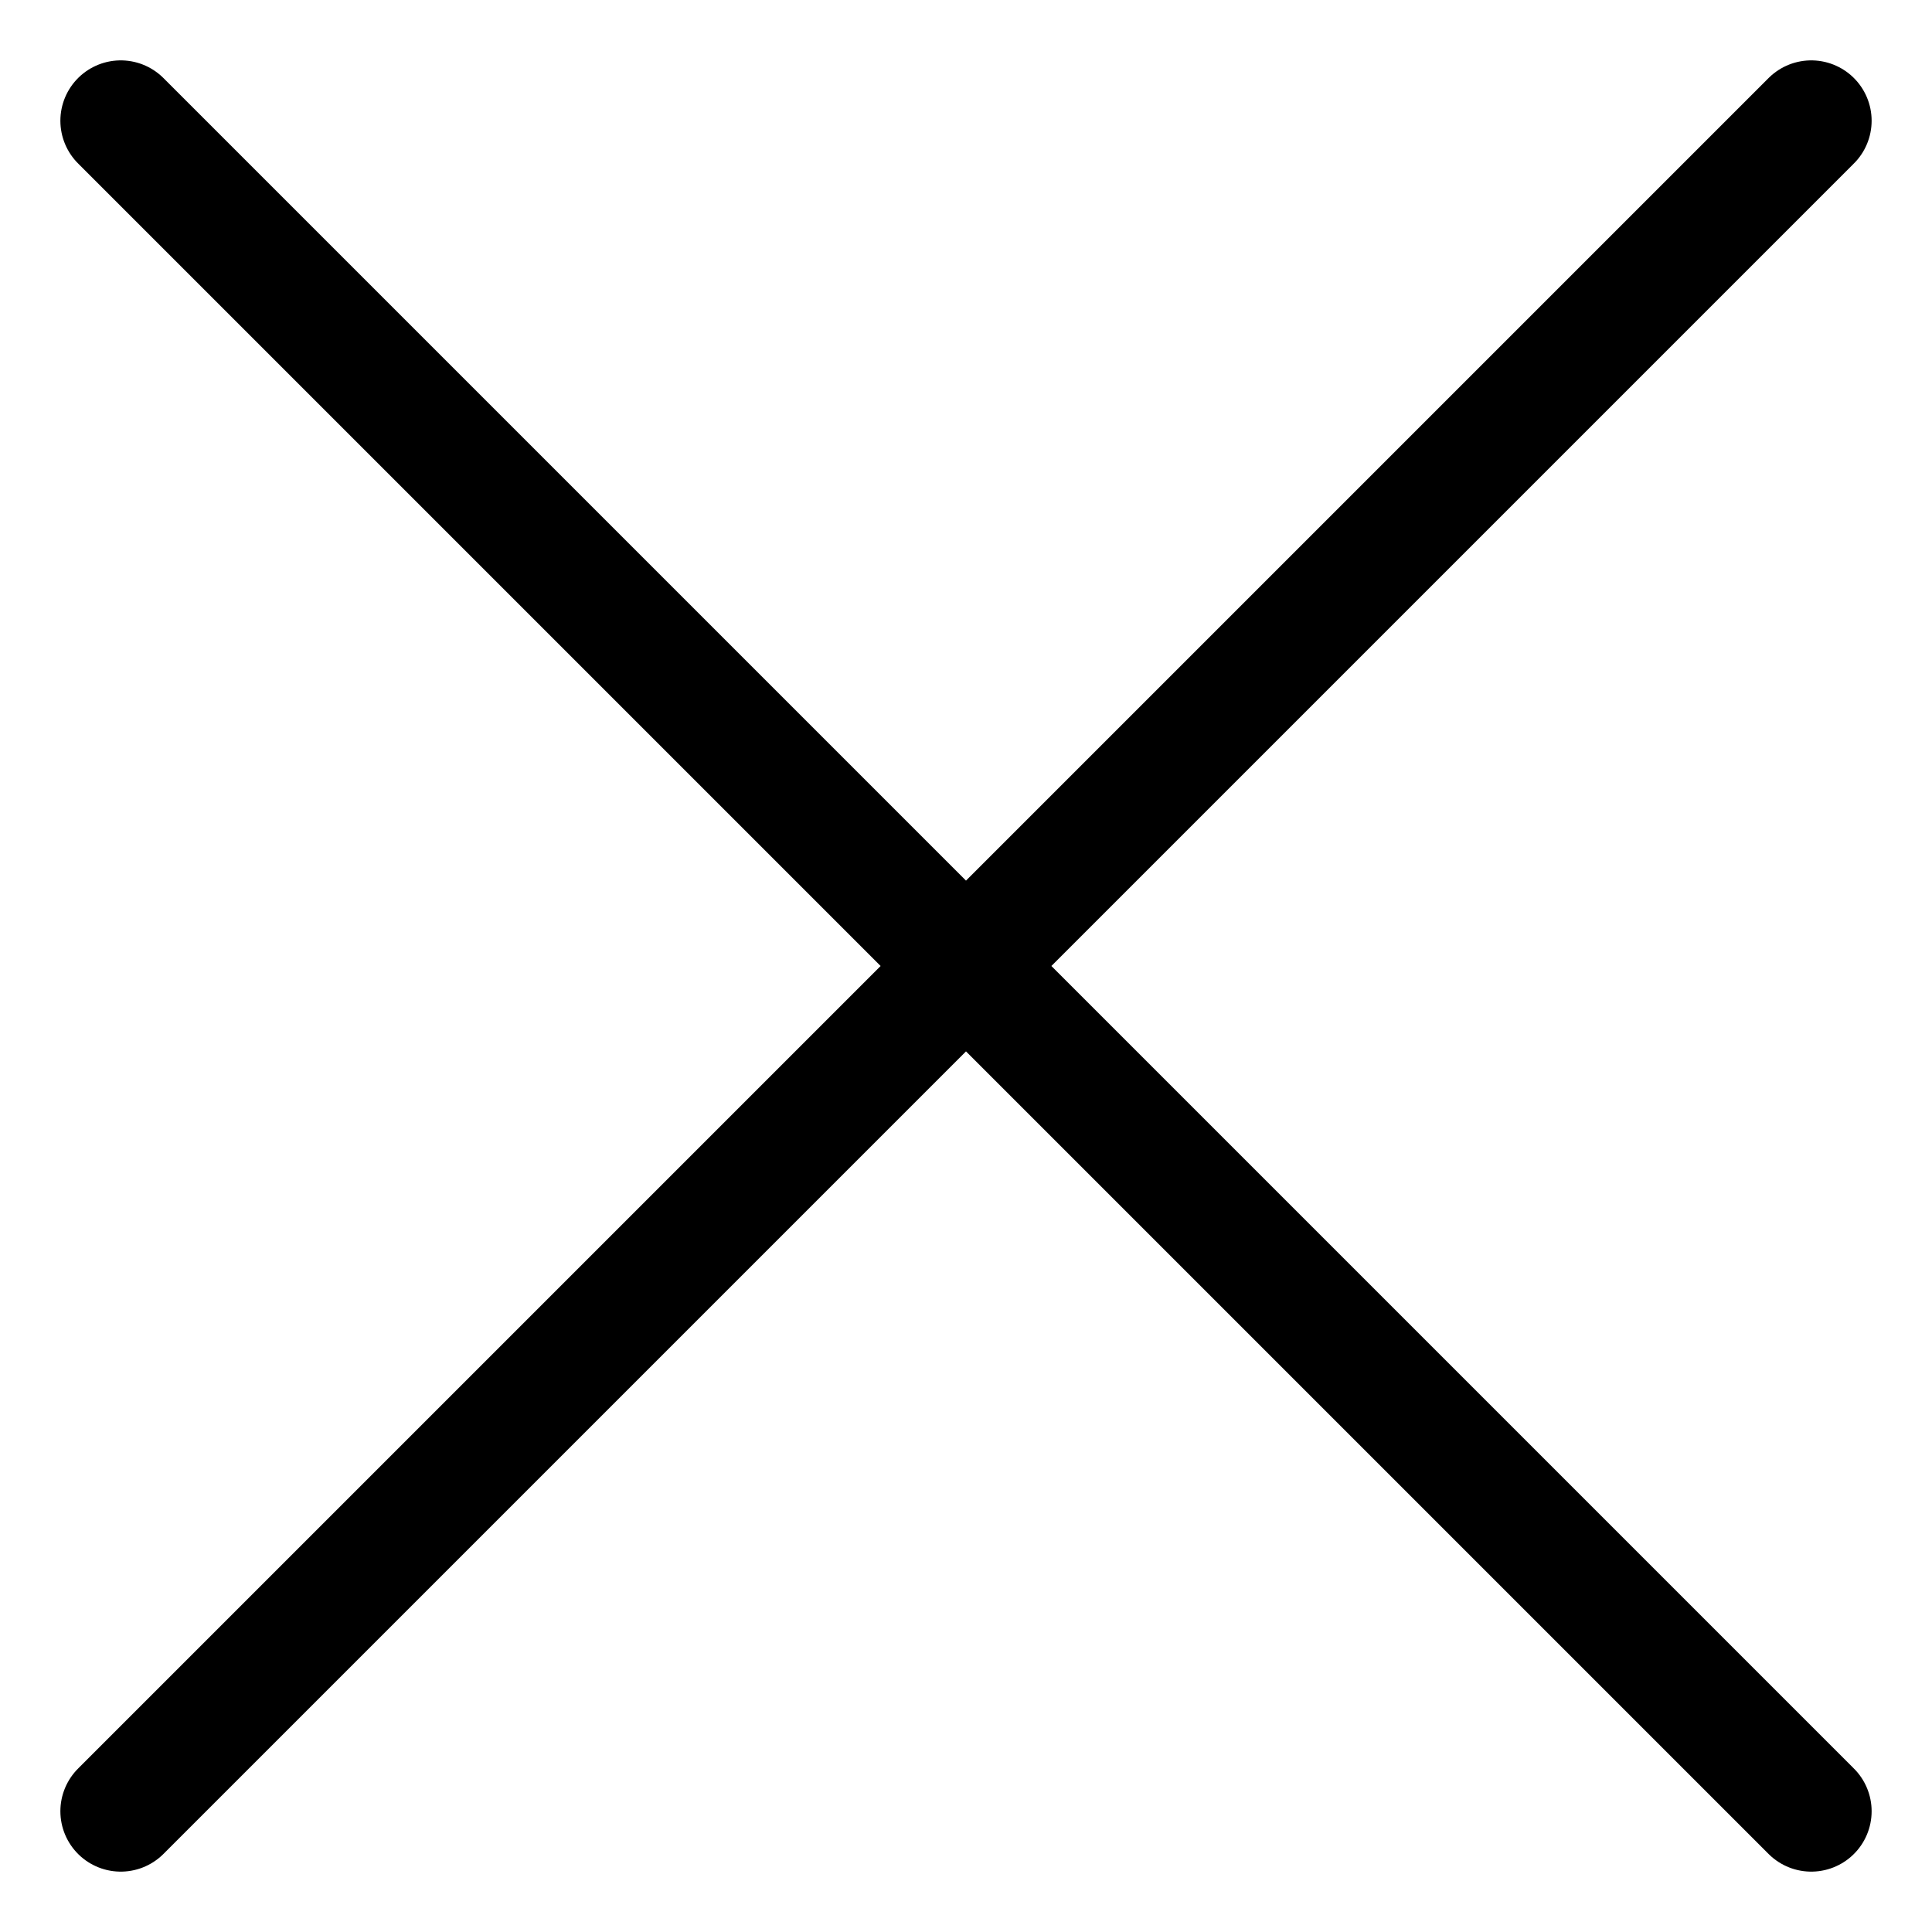
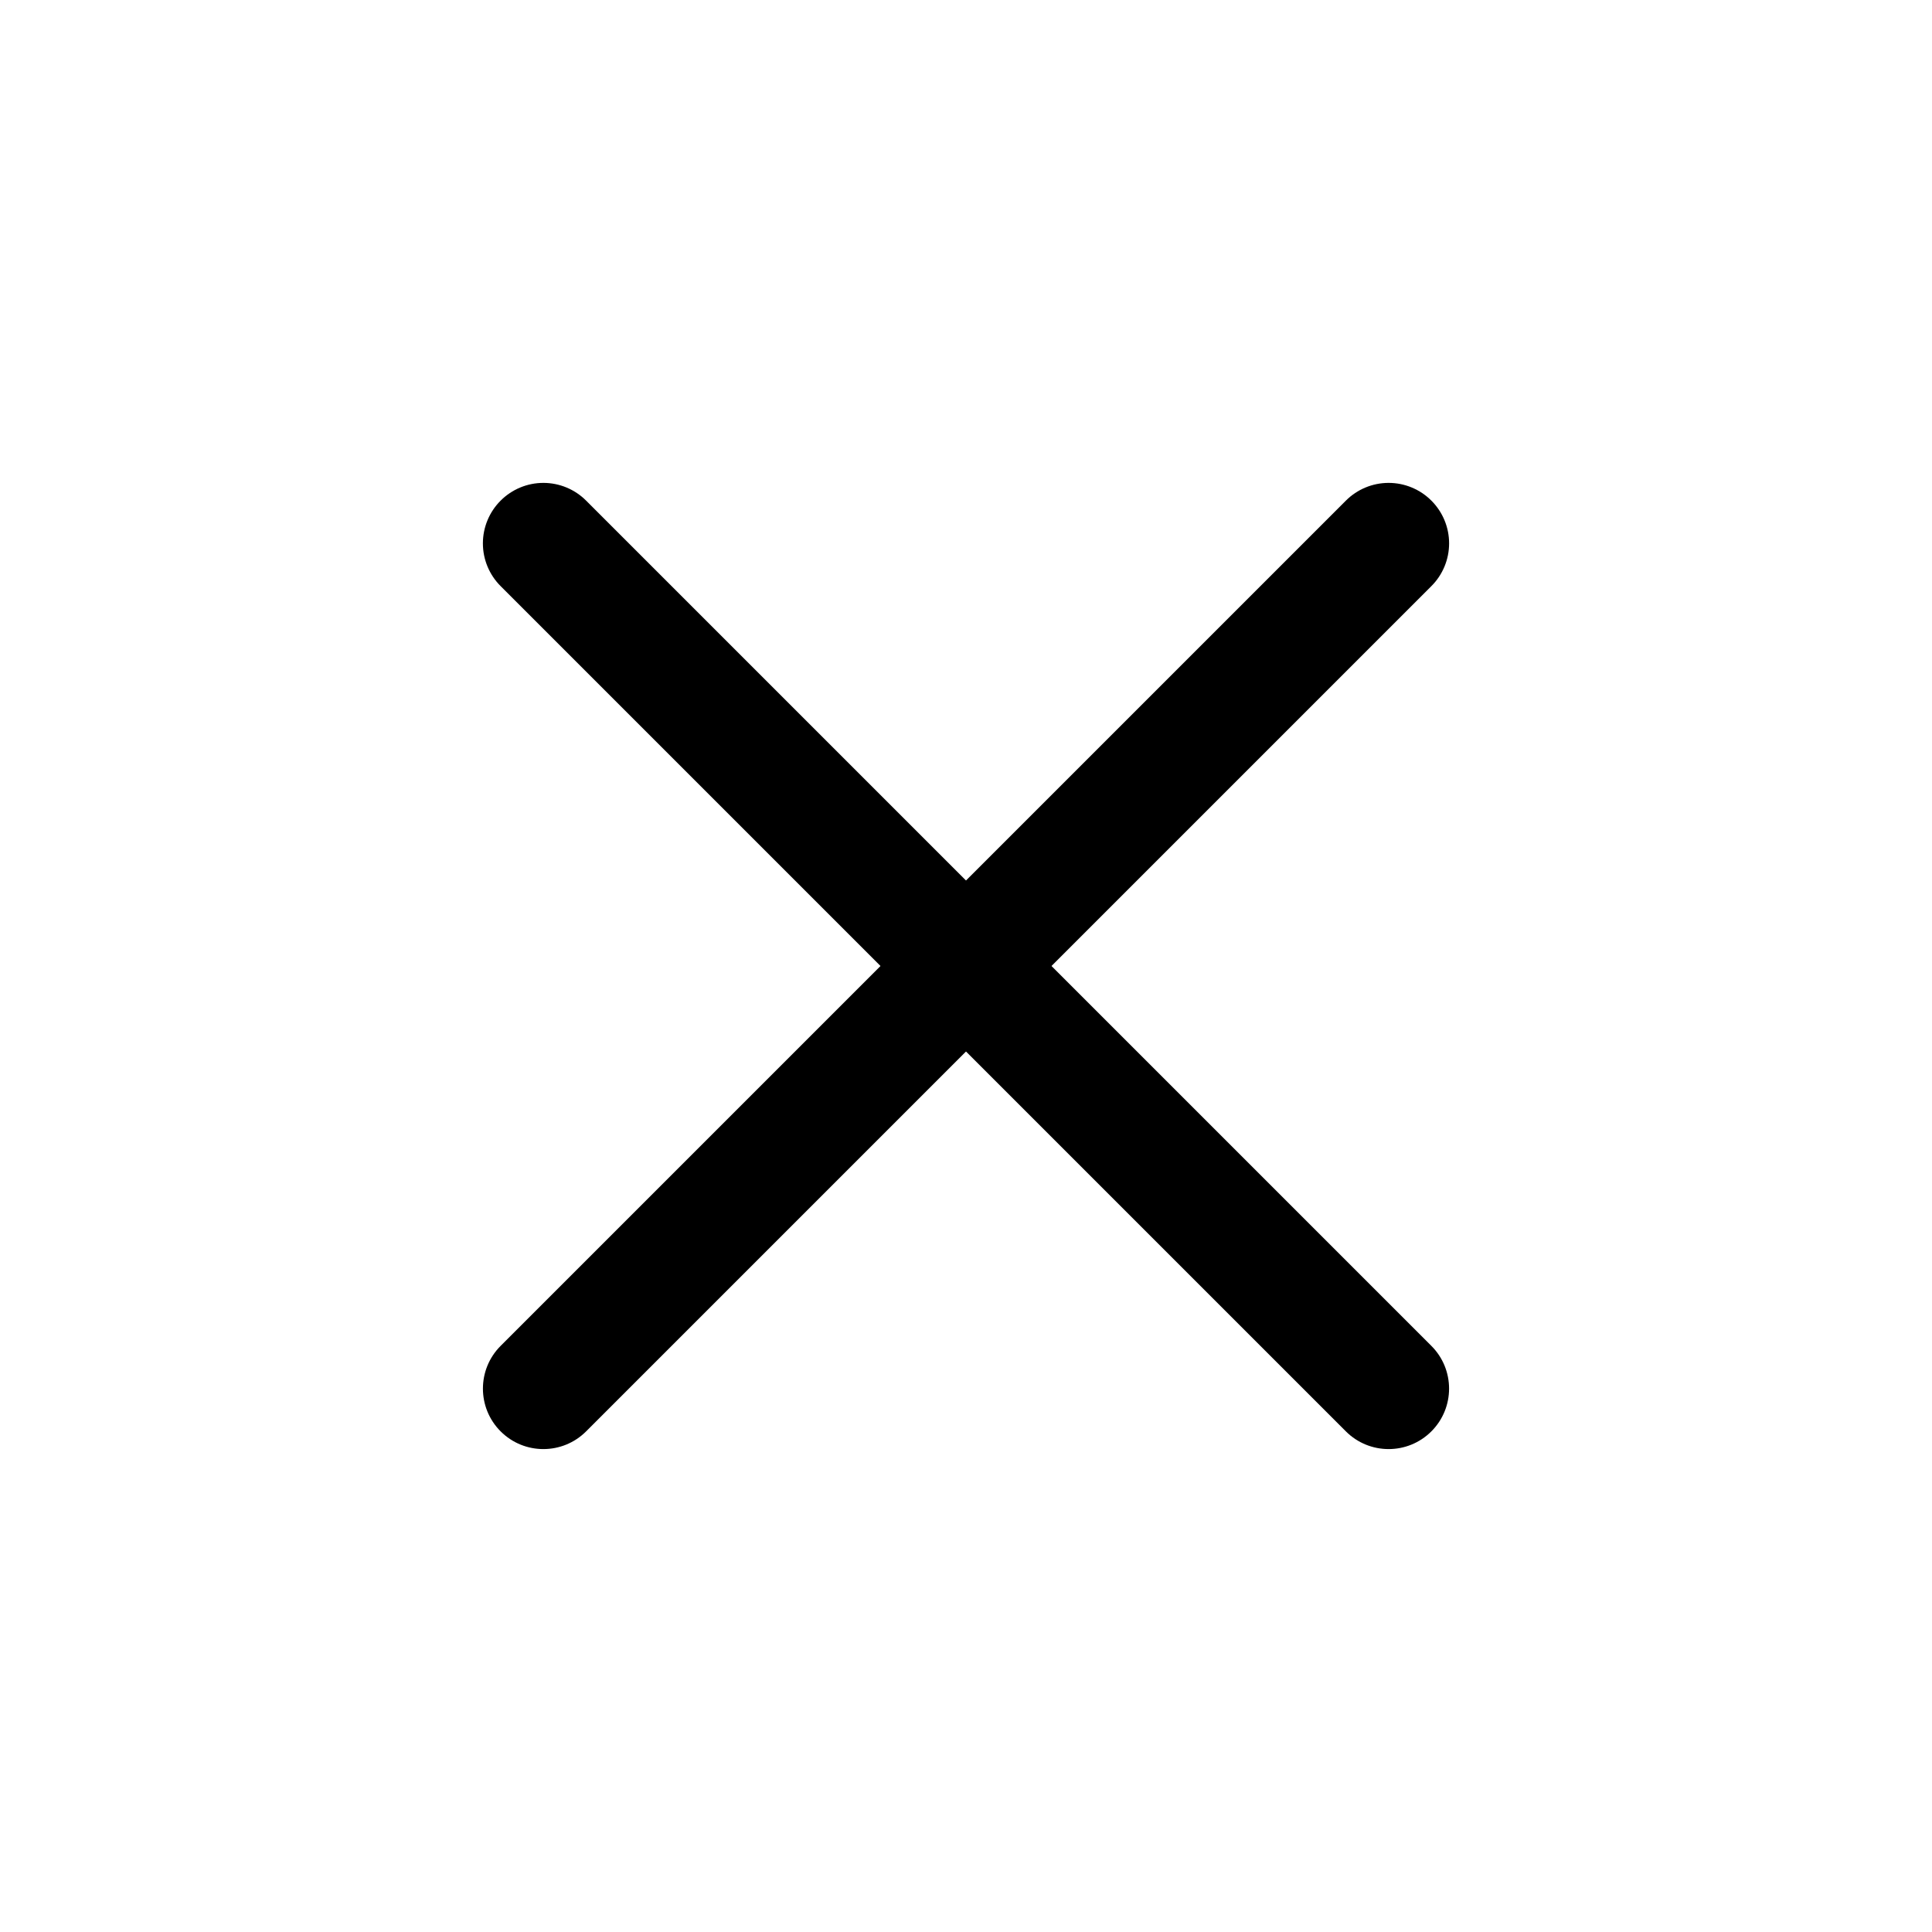
- <svg xmlns="http://www.w3.org/2000/svg" id="i-close" viewBox="0 0 32 32" width="32" height="32" fill="none" stroke="currentcolor" stroke-linecap="round" stroke-linejoin="round" stroke-width="2">
-   <path d="M2 30 L30 2 M30 30 L2 2" />
+ <svg xmlns="http://www.w3.org/2000/svg" id="i-close" width="1em" height="1em" viewBox="0 0 16 16" fill="currentColor">
+   <path fill-rule="evenodd" d="M11.854 4.146a.5.5 0 010 .708l-7 7a.5.5 0 01-.708-.708l7-7a.5.5 0 01.708 0z" clip-rule="evenodd" />
+   <path fill-rule="evenodd" d="M4.146 4.146a.5.5 0 000 .708l7 7a.5.5 0 00.708-.708l-7-7a.5.5 0 00-.708 0z" clip-rule="evenodd" />
</svg>
